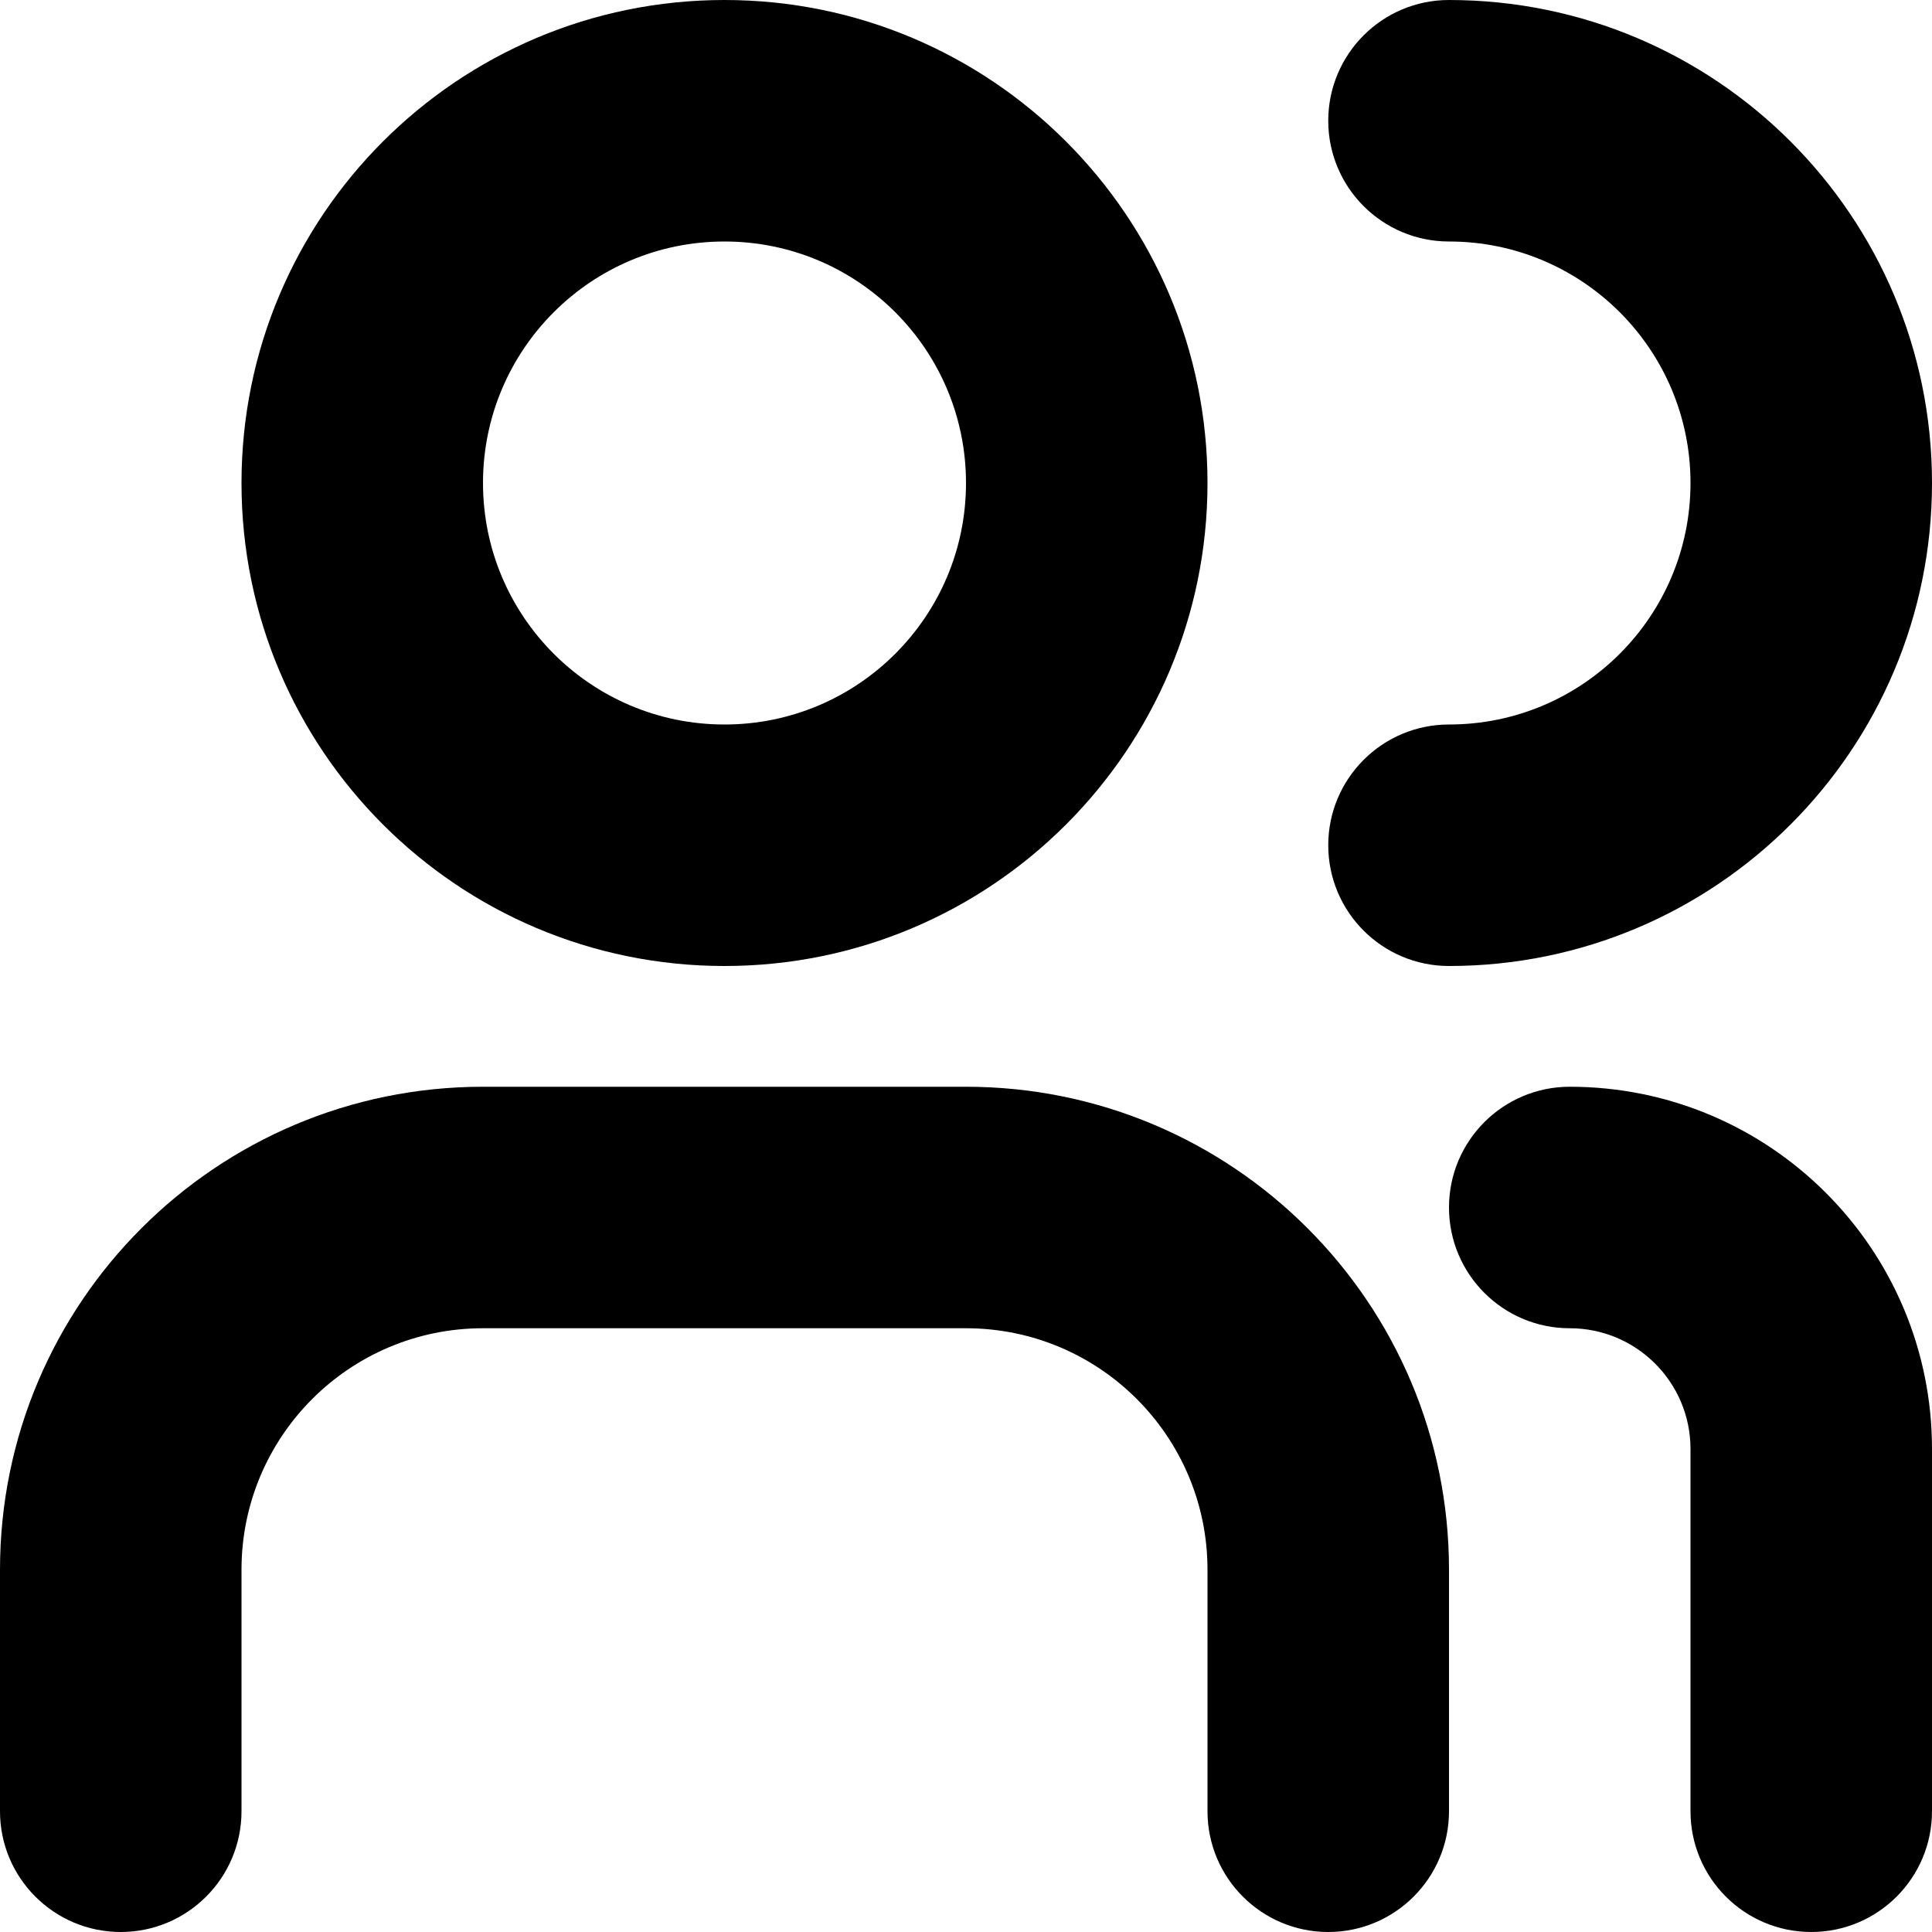
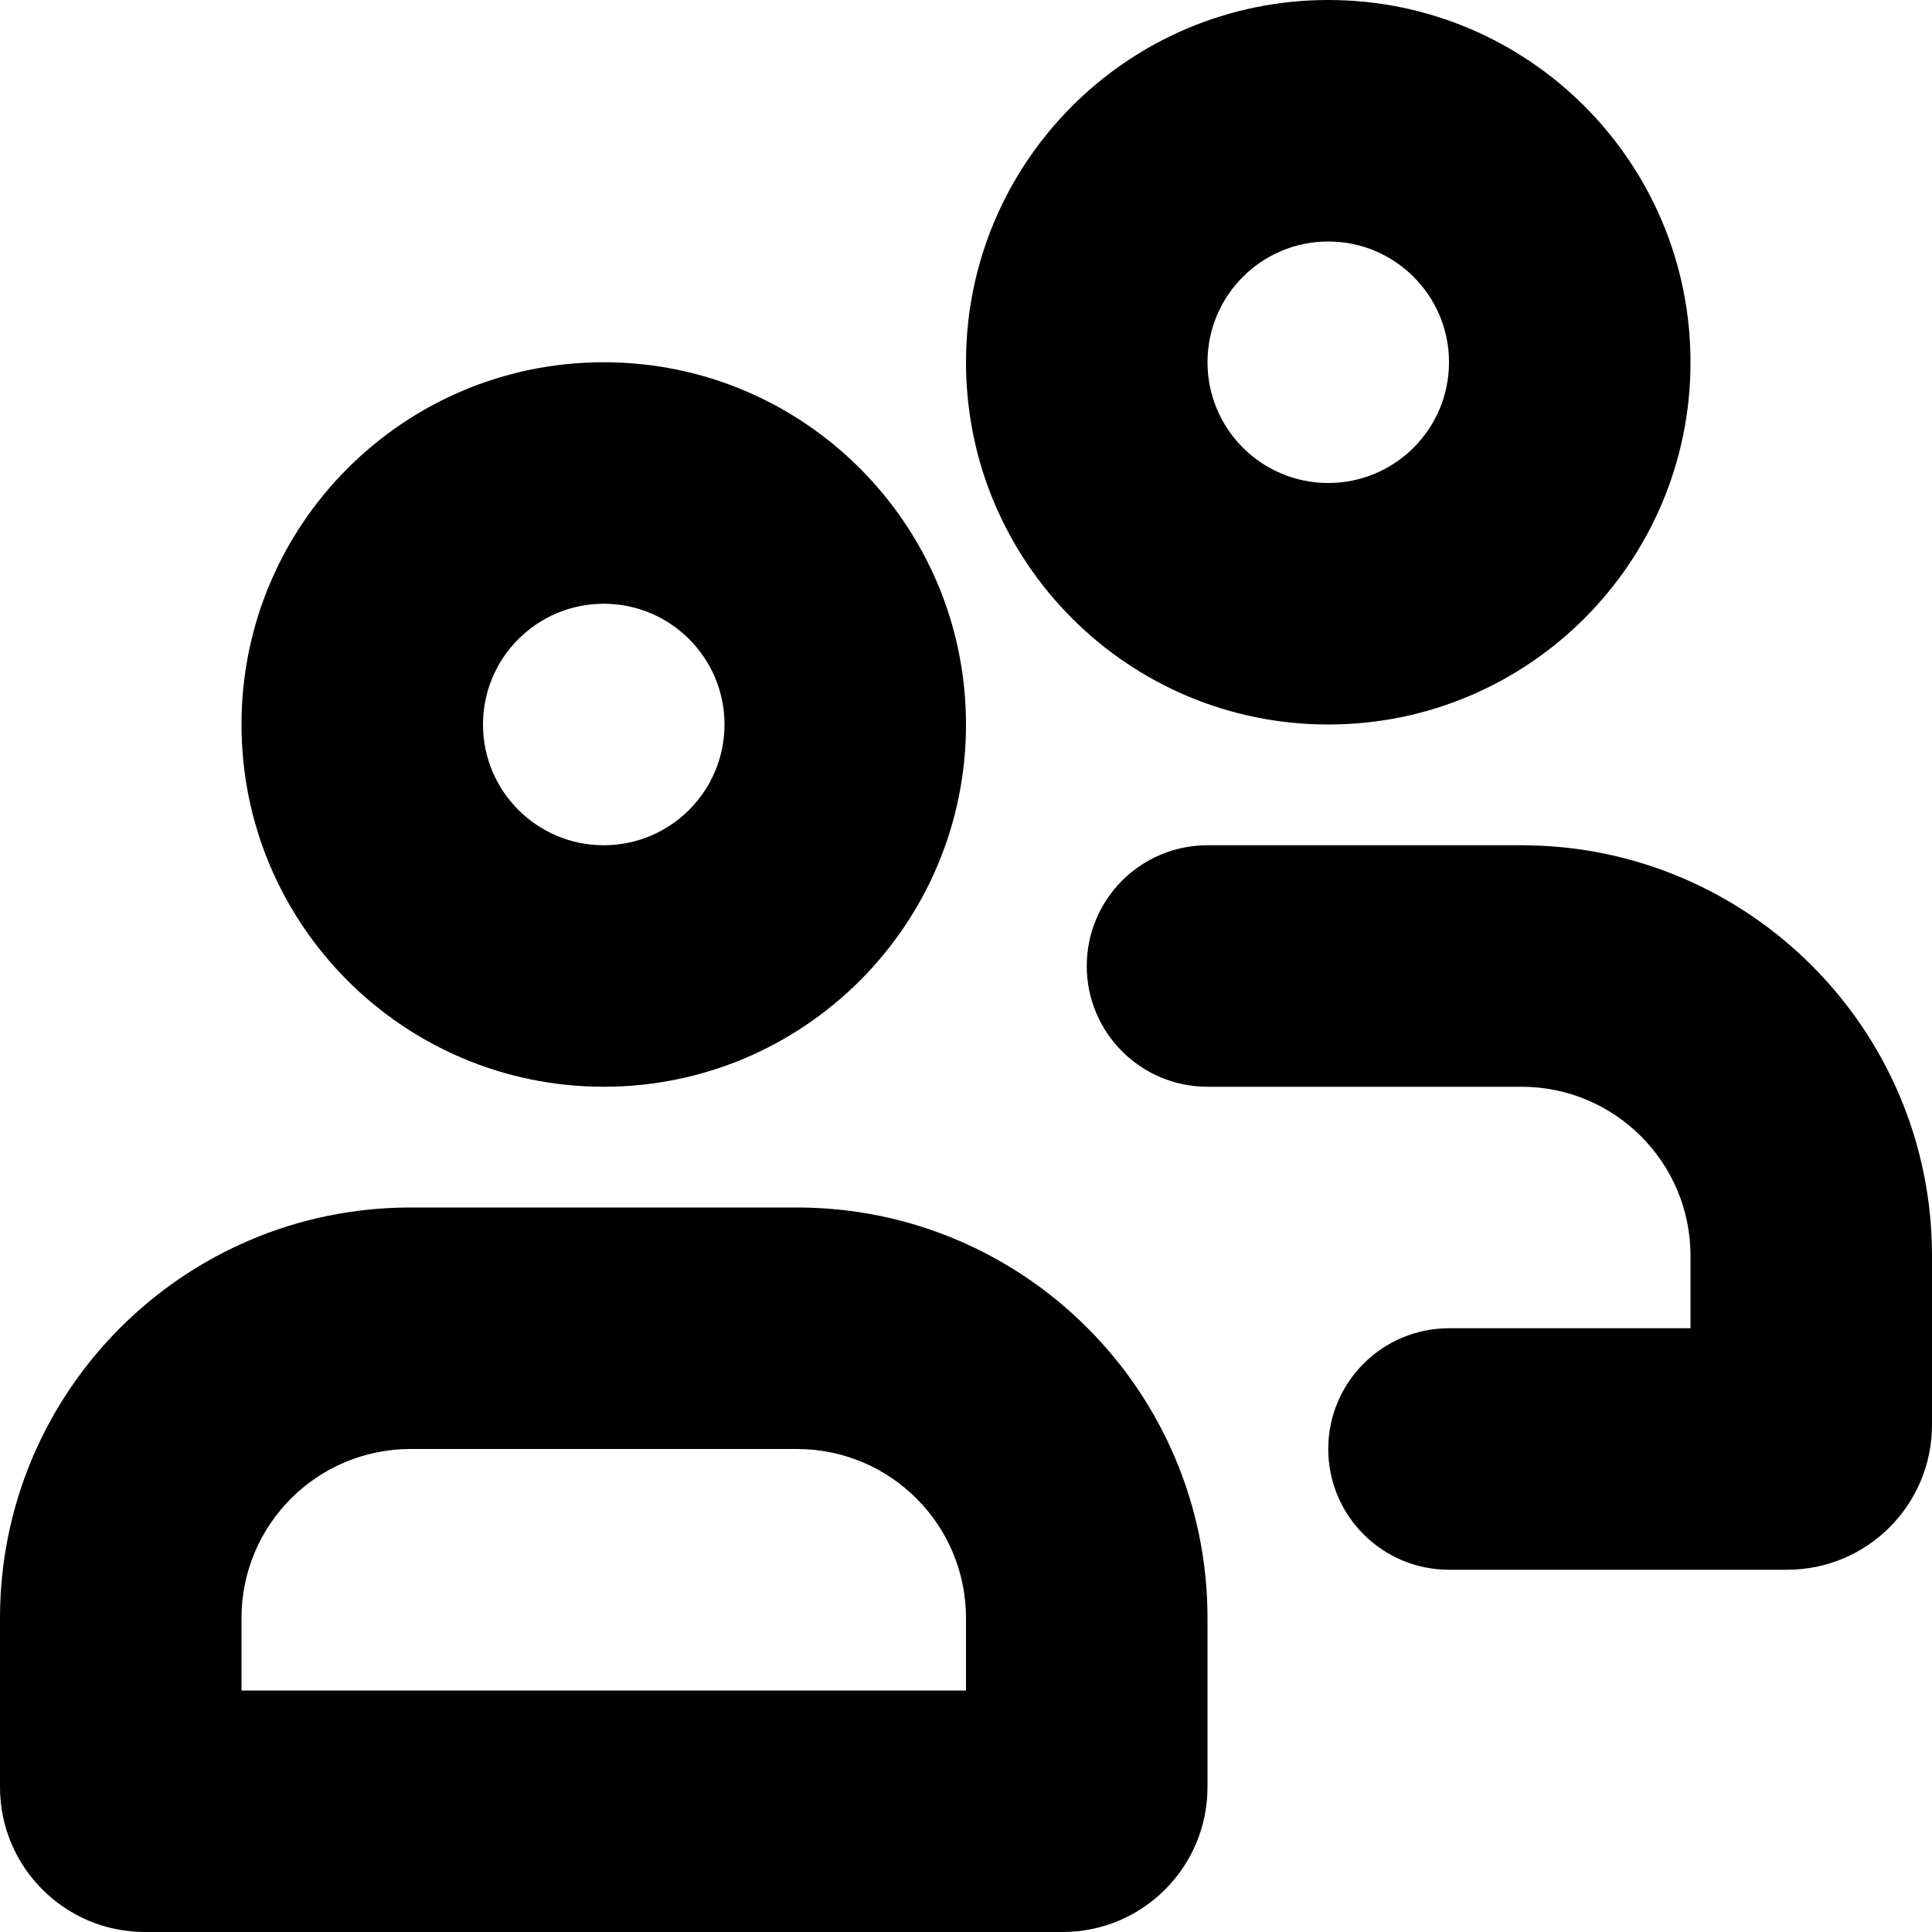
<svg xmlns="http://www.w3.org/2000/svg" width="16" height="16" viewBox="0 0 16 16">
  <g fill="currentColor">
-     <path d="M15,16a1,1,0,0,1-1-1V12a1,1,0,0,0-1-1,1,1,0,0,1,0-2,3,3,0,0,1,3,3v3A1,1,0,0,1,15,16Z" />
-     <path d="M6,8a4,4,0,1,1,4-4A4,4,0,0,1,6,8ZM6,2A2,2,0,1,0,8,4,2,2,0,0,0,6,2Z" />
-     <path d="M12,8a1,1,0,0,1,0-2,2,2,0,0,0,0-4,1,1,0,0,1,0-2,4,4,0,0,1,0,8Z" />
-     <path d="M11,16a1,1,0,0,1-1-1V13a2,2,0,0,0-2-2H4a2,2,0,0,0-2,2v2a1,1,0,0,1-2,0V13A4,4,0,0,1,4,9H8a4,4,0,0,1,4,4v2A1,1,0,0,1,11,16Z" />
+     <path d="M5,5A1,1,0,1,1,4,6,1,1,0,0,1,5,5M5,3A3,3,0,1,0,8,6,3,3,0,0,0,5,3Z" />
+     <path d="M8.8,16H1.2A1.2,1.2,0,0,1,0,14.8V13.4A3.4,3.4,0,0,1,3.4,10H6.6A3.4,3.4,0,0,1,10,13.4v1.4A1.2,1.2,0,0,1,8.8,16ZM2,14H8v-.6A1.4,1.4,0,0,0,6.6,12H3.4A1.4,1.4,0,0,0,2,13.4Z" />
+     <path d="M11,2a1,1,0,1,1-1,1,1,1,0,0,1,1-1m0-2a3,3,0,1,0,3,3,3,3,0,0,0-3-3Z" />
+     <path d="M14.8,13H12a1,1,0,0,1,0-2h2v-.6A1.4,1.4,0,0,0,12.6,9H10a1,1,0,0,1,0-2h2.6A3.4,3.4,0,0,1,16,10.4v1.4A1.2,1.2,0,0,1,14.8,13Z" />
  </g>
</svg>
